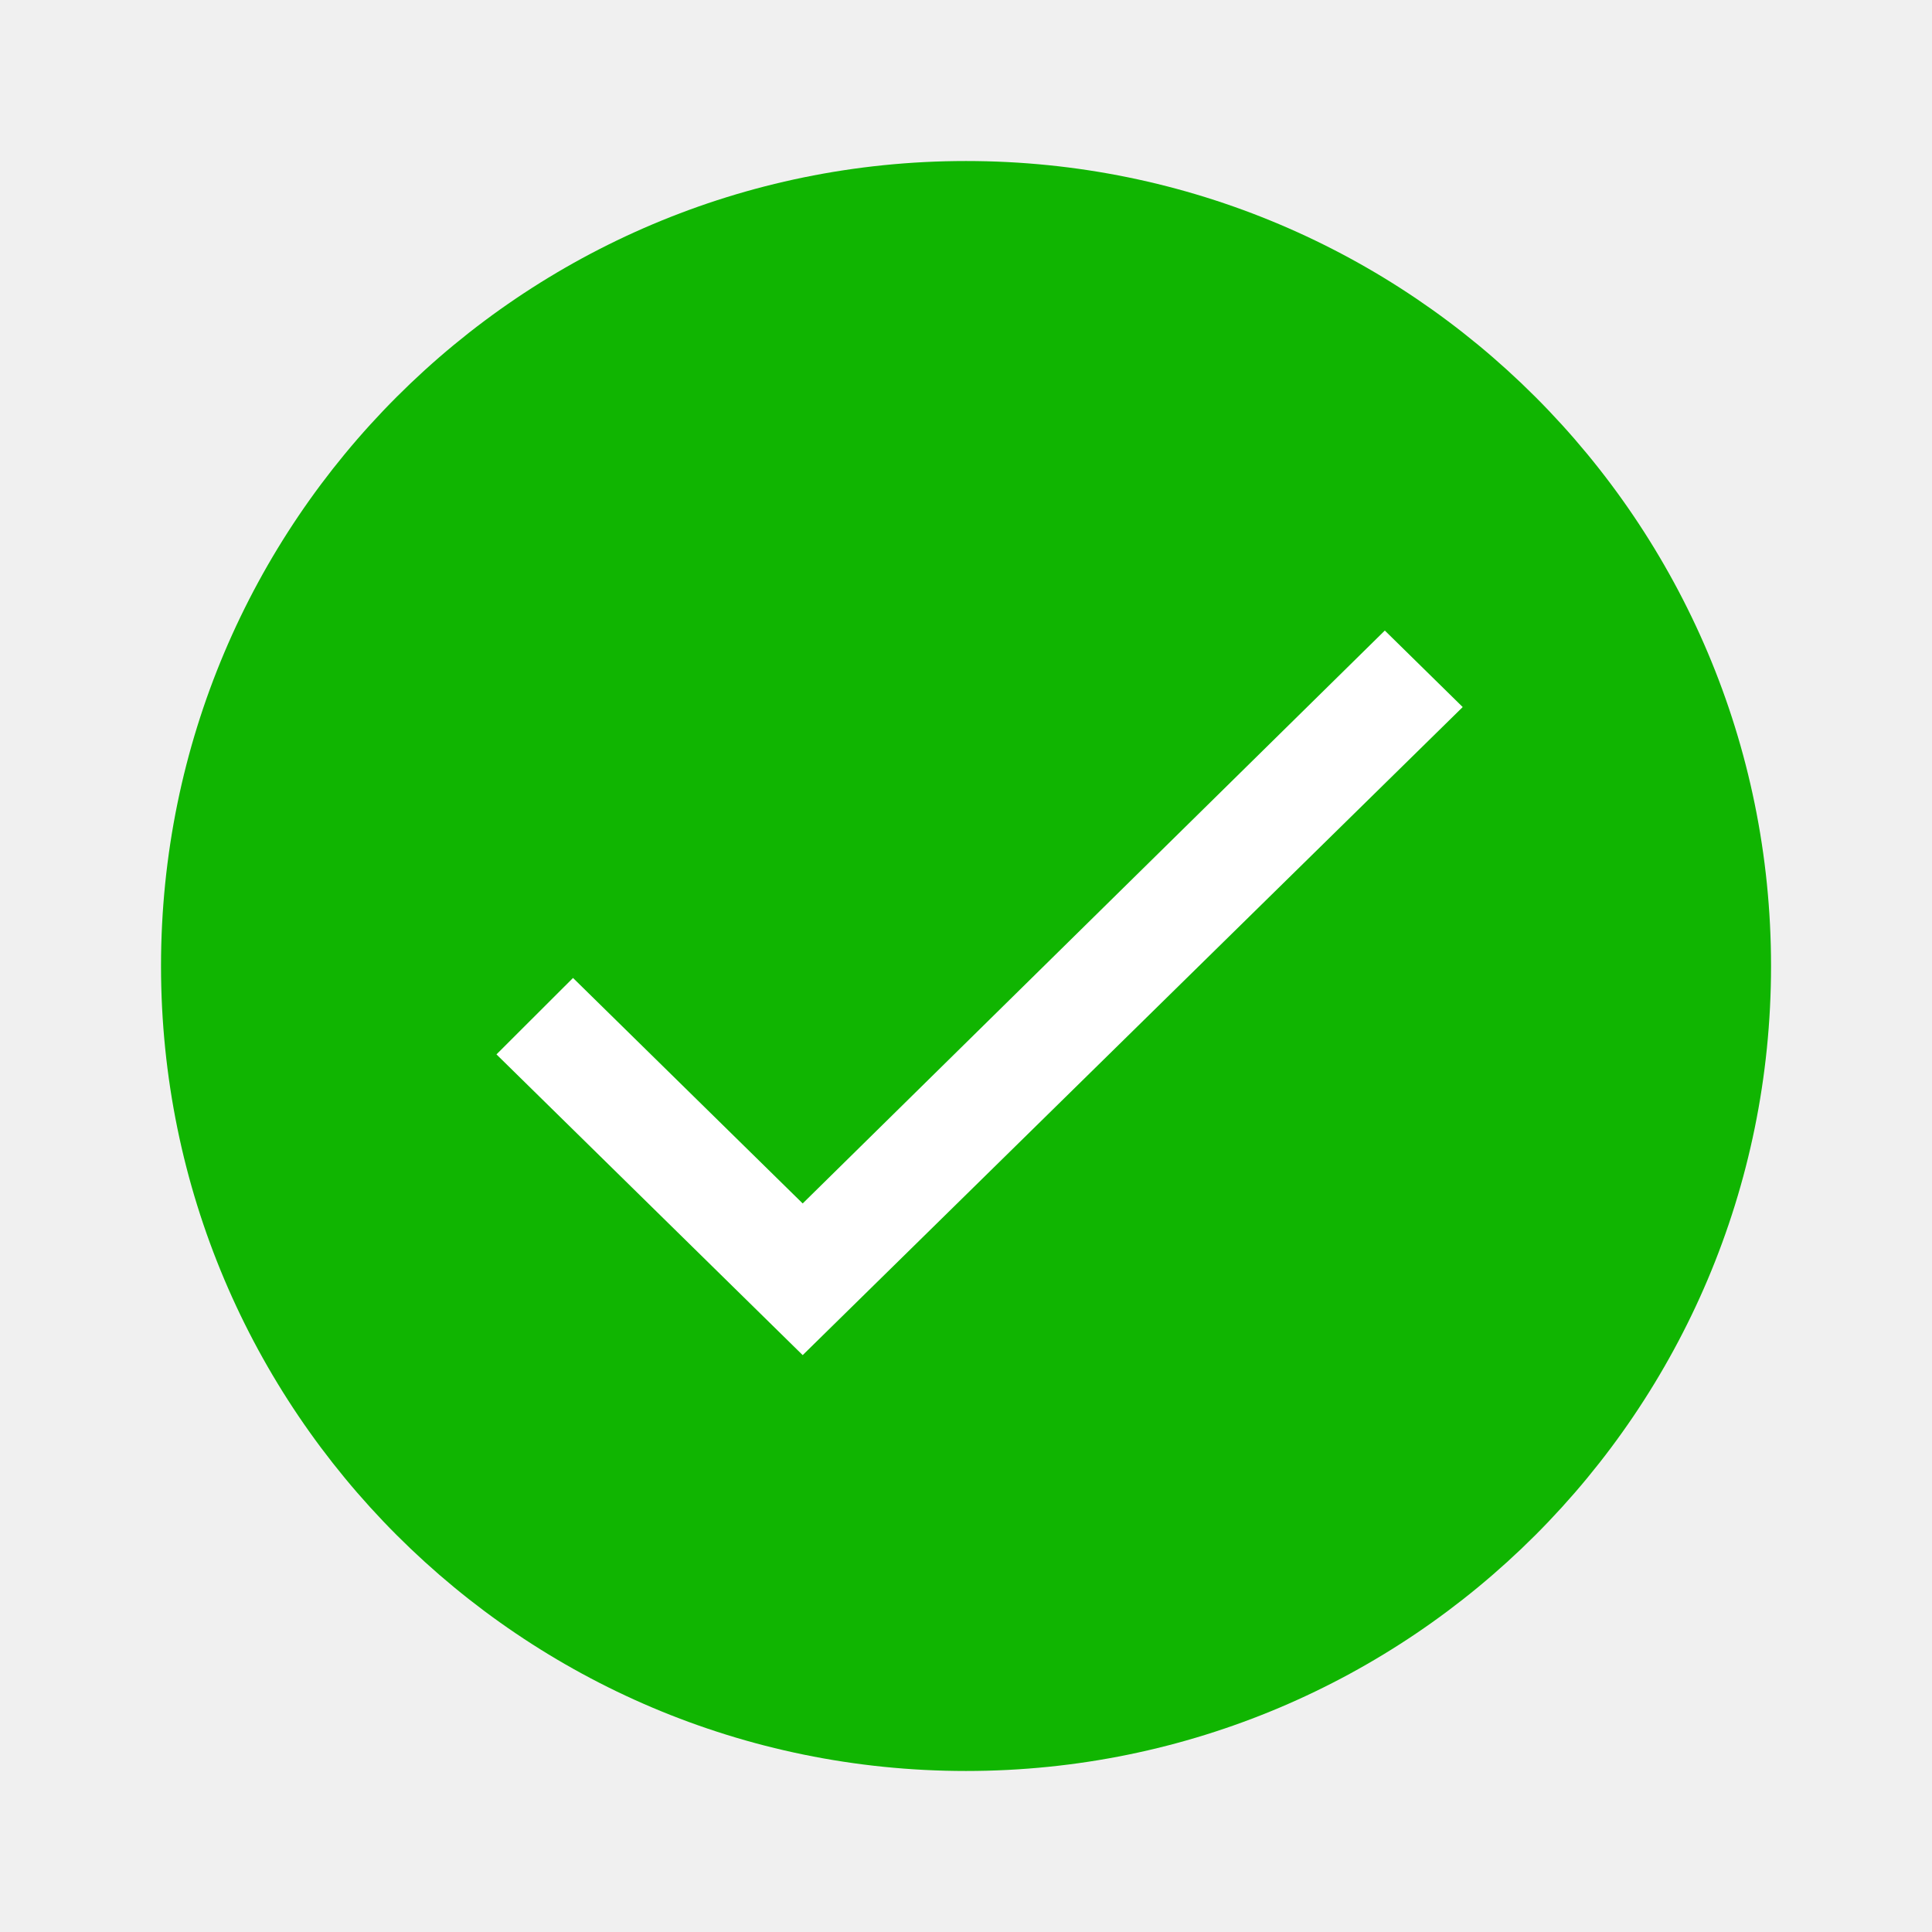
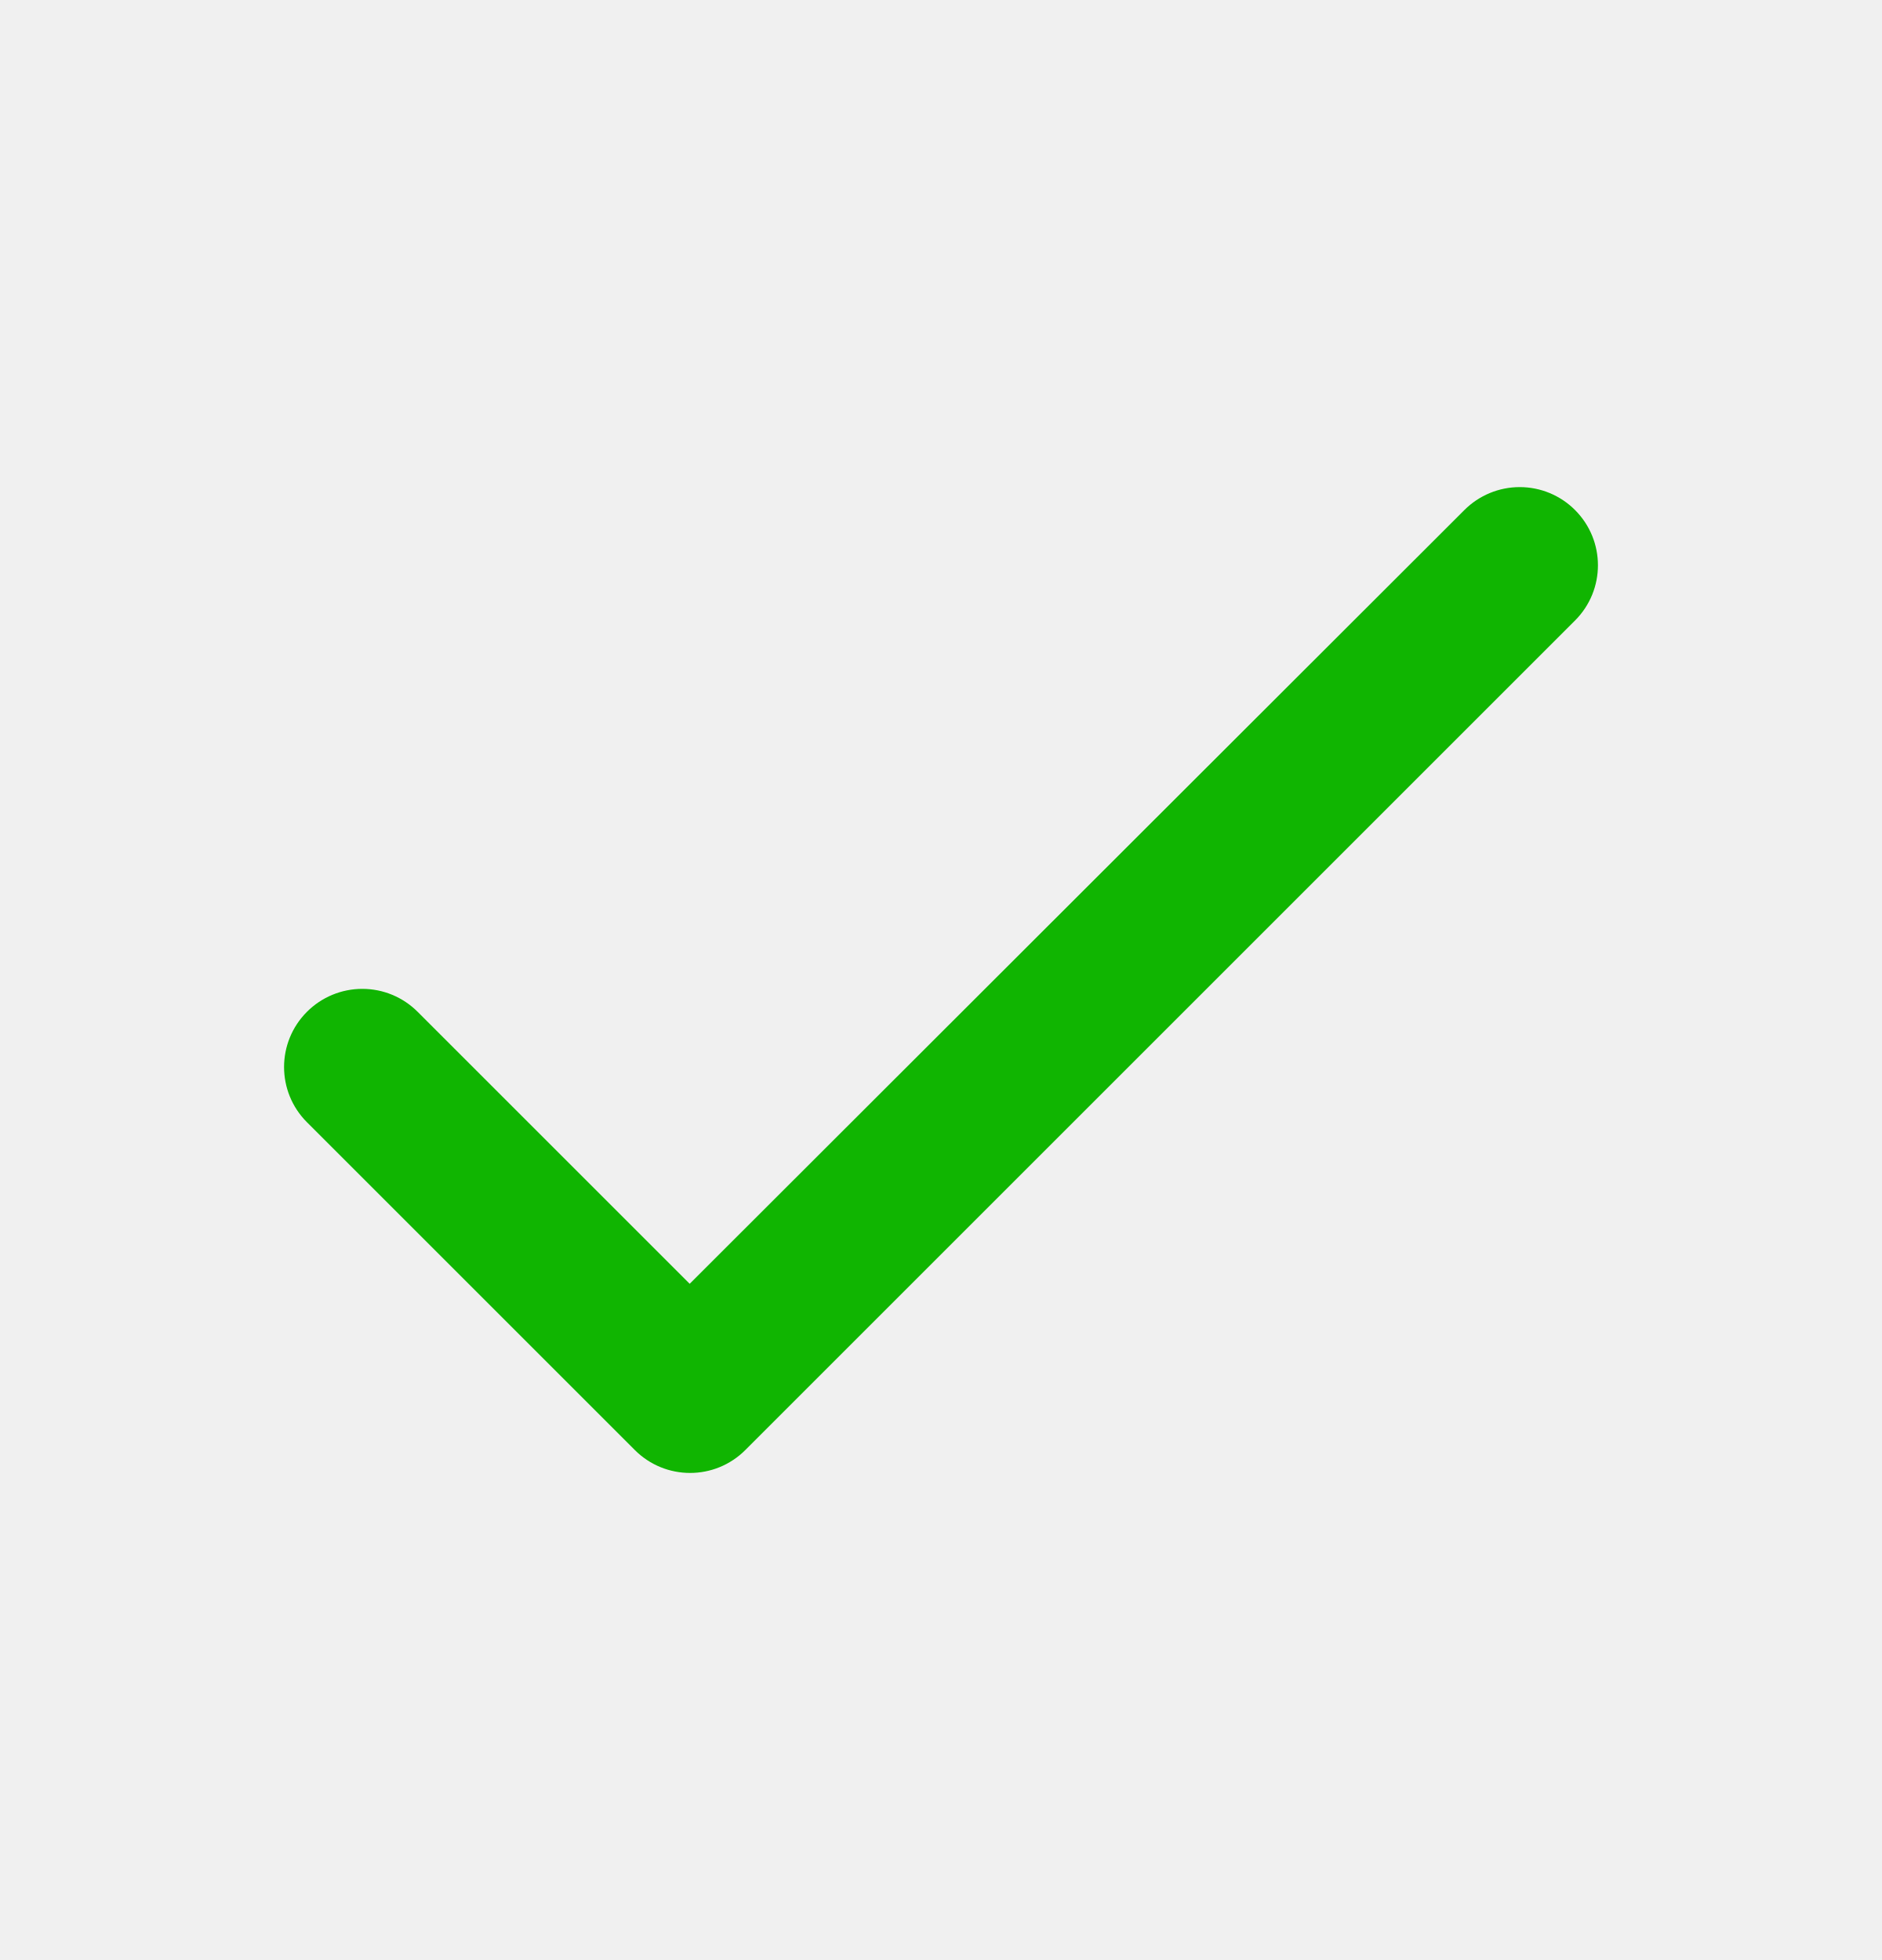
- <svg xmlns="http://www.w3.org/2000/svg" width="32" height="32" viewBox="0 0 32 32" fill="none">
-   <path fill-rule="evenodd" clip-rule="evenodd" d="M16 29.333C23.364 29.333 29.334 23.364 29.334 16C29.334 8.636 23.364 2.667 16 2.667C8.637 2.667 2.667 8.636 2.667 16C2.667 23.364 8.637 29.333 16 29.333Z" fill="#10B501" />
-   <path d="M13.295 19.933L22.937 10.444L24.227 11.711L13.295 22.445L8.223 17.464L9.491 16.198L13.295 19.933Z" fill="white" />
+ <svg xmlns="http://www.w3.org/2000/svg" width="24" height="25" viewBox="0 0 24 25" fill="none">
+   <path d="M8.795 16.375L5.325 12.905C5.138 12.718 4.885 12.613 4.62 12.613C4.356 12.613 4.102 12.718 3.915 12.905C3.525 13.295 3.525 13.925 3.915 14.315L8.095 18.495C8.485 18.885 9.115 18.885 9.505 18.495L20.085 7.915C20.475 7.525 20.475 6.895 20.085 6.505C19.898 6.318 19.645 6.213 19.38 6.213C19.116 6.213 18.862 6.318 18.675 6.505L8.795 16.375Z" fill="#10B501" />
</svg>
